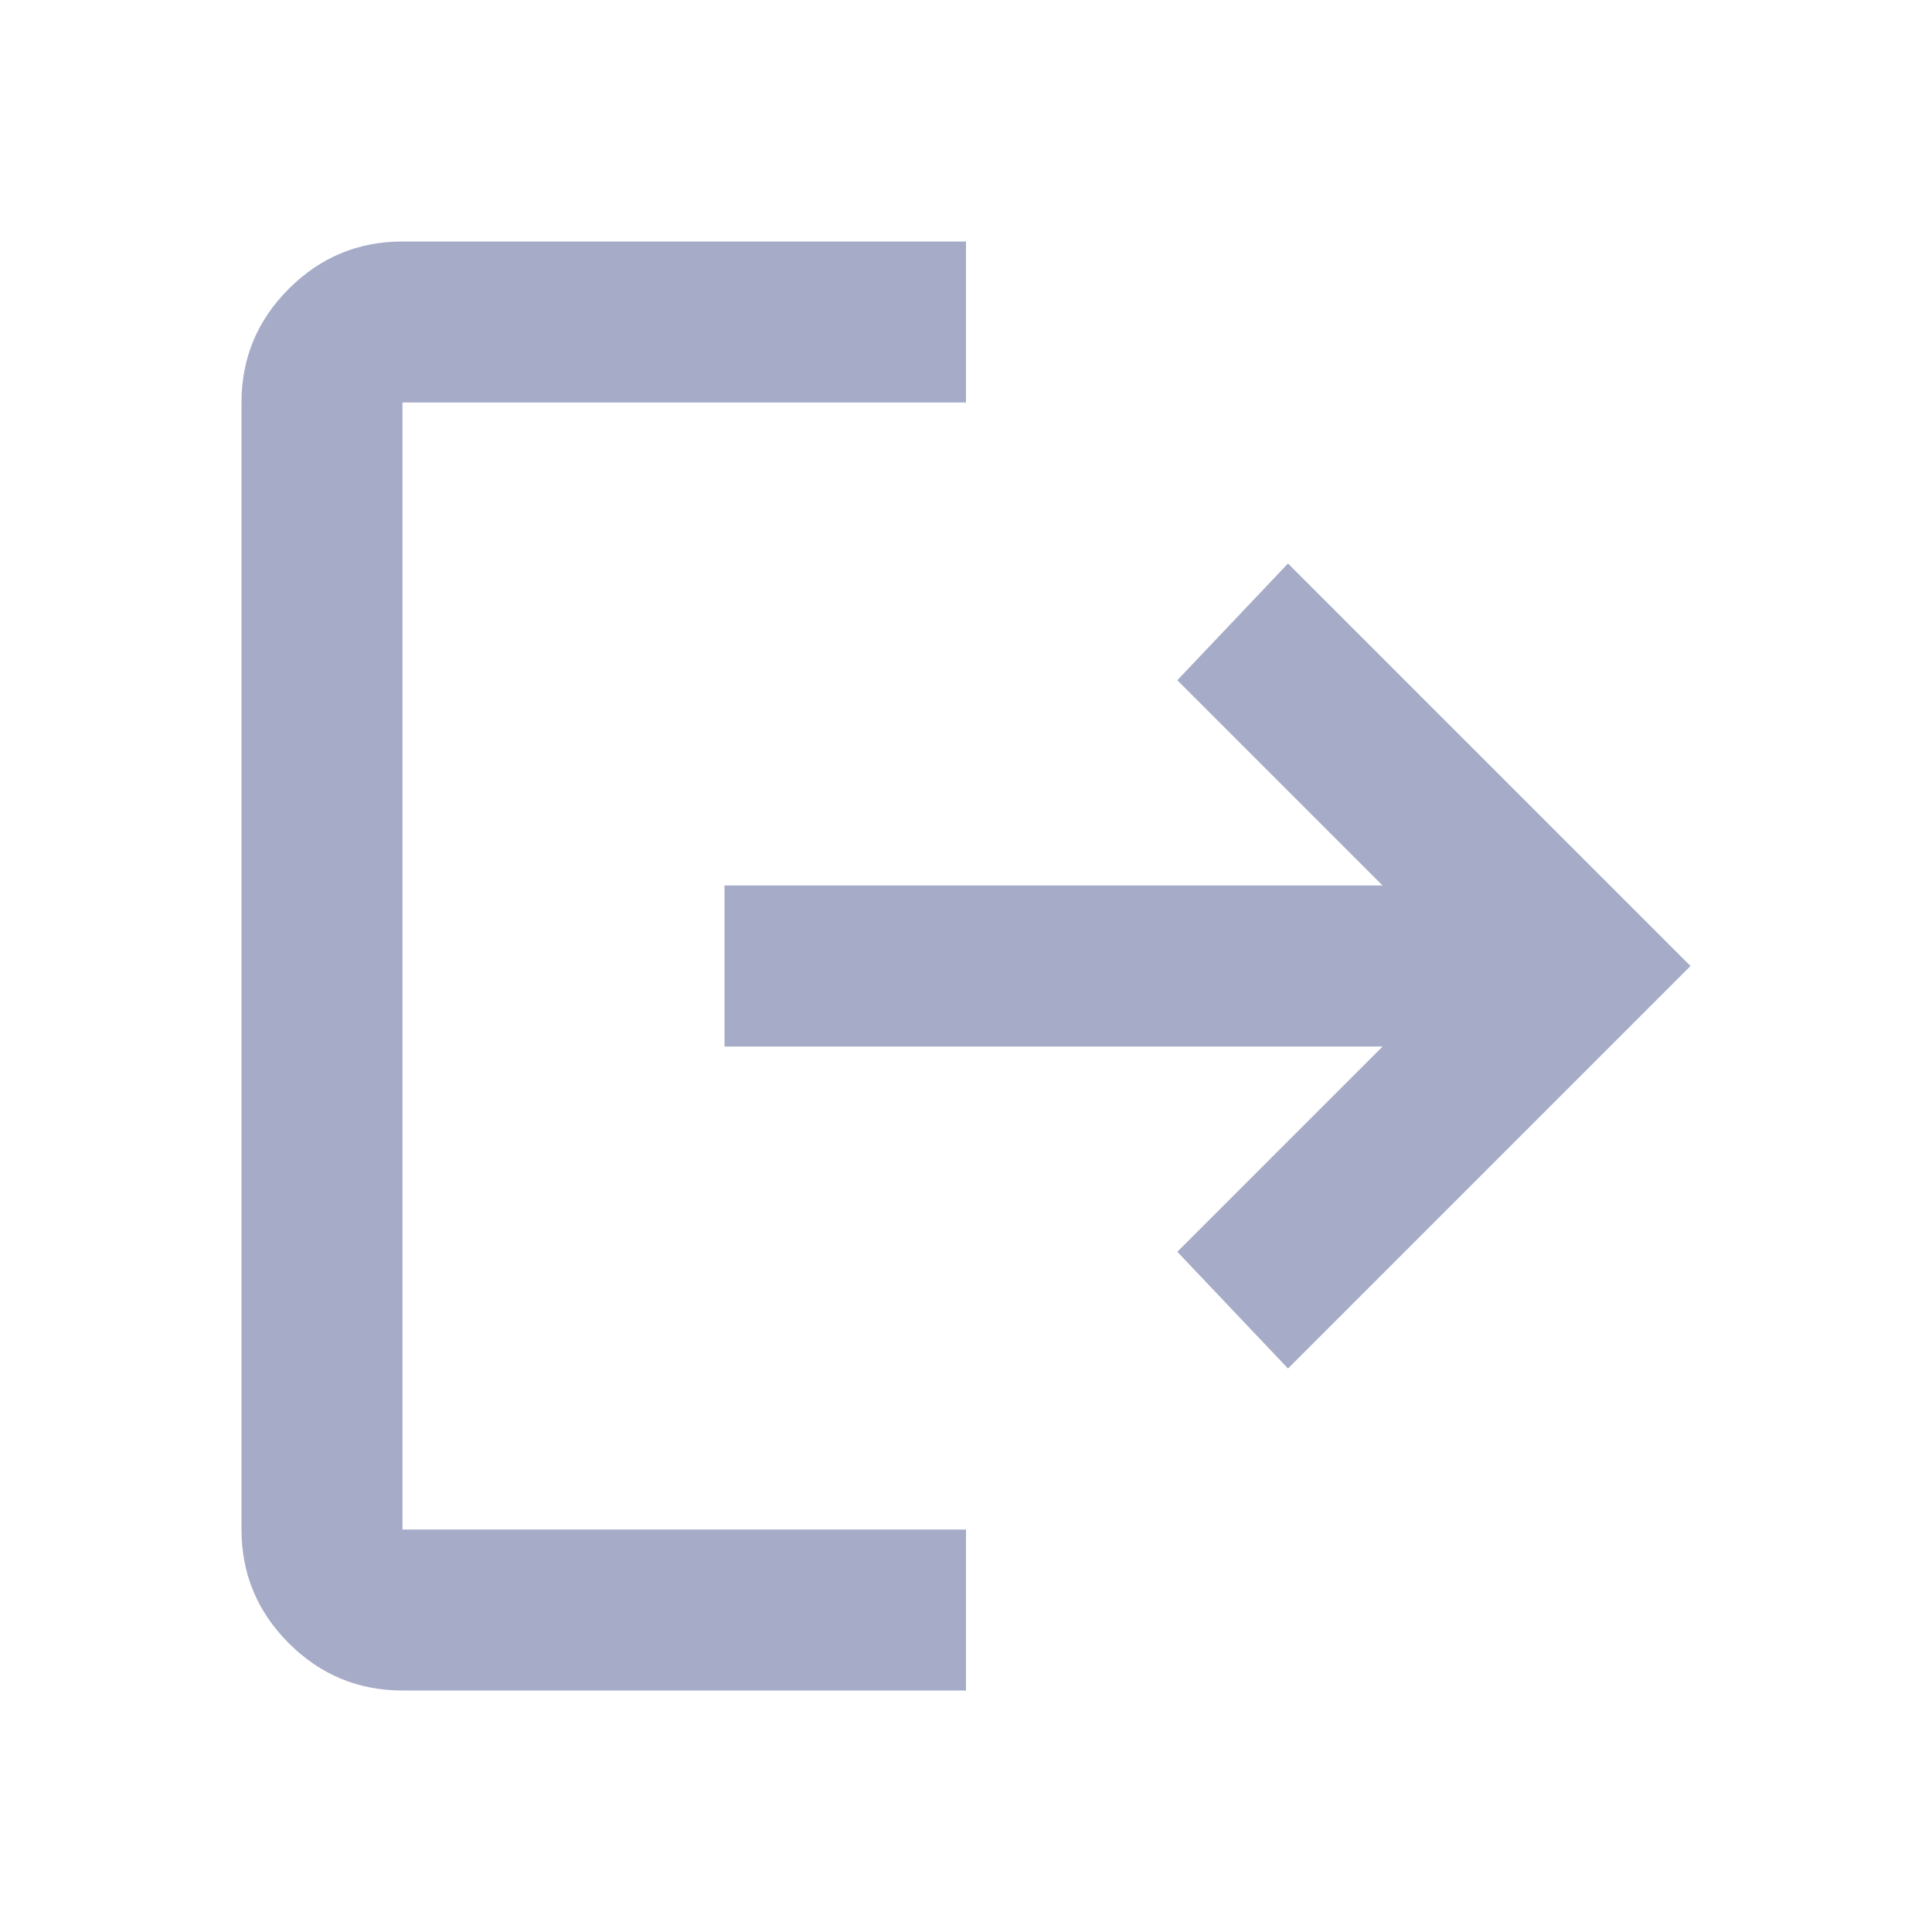
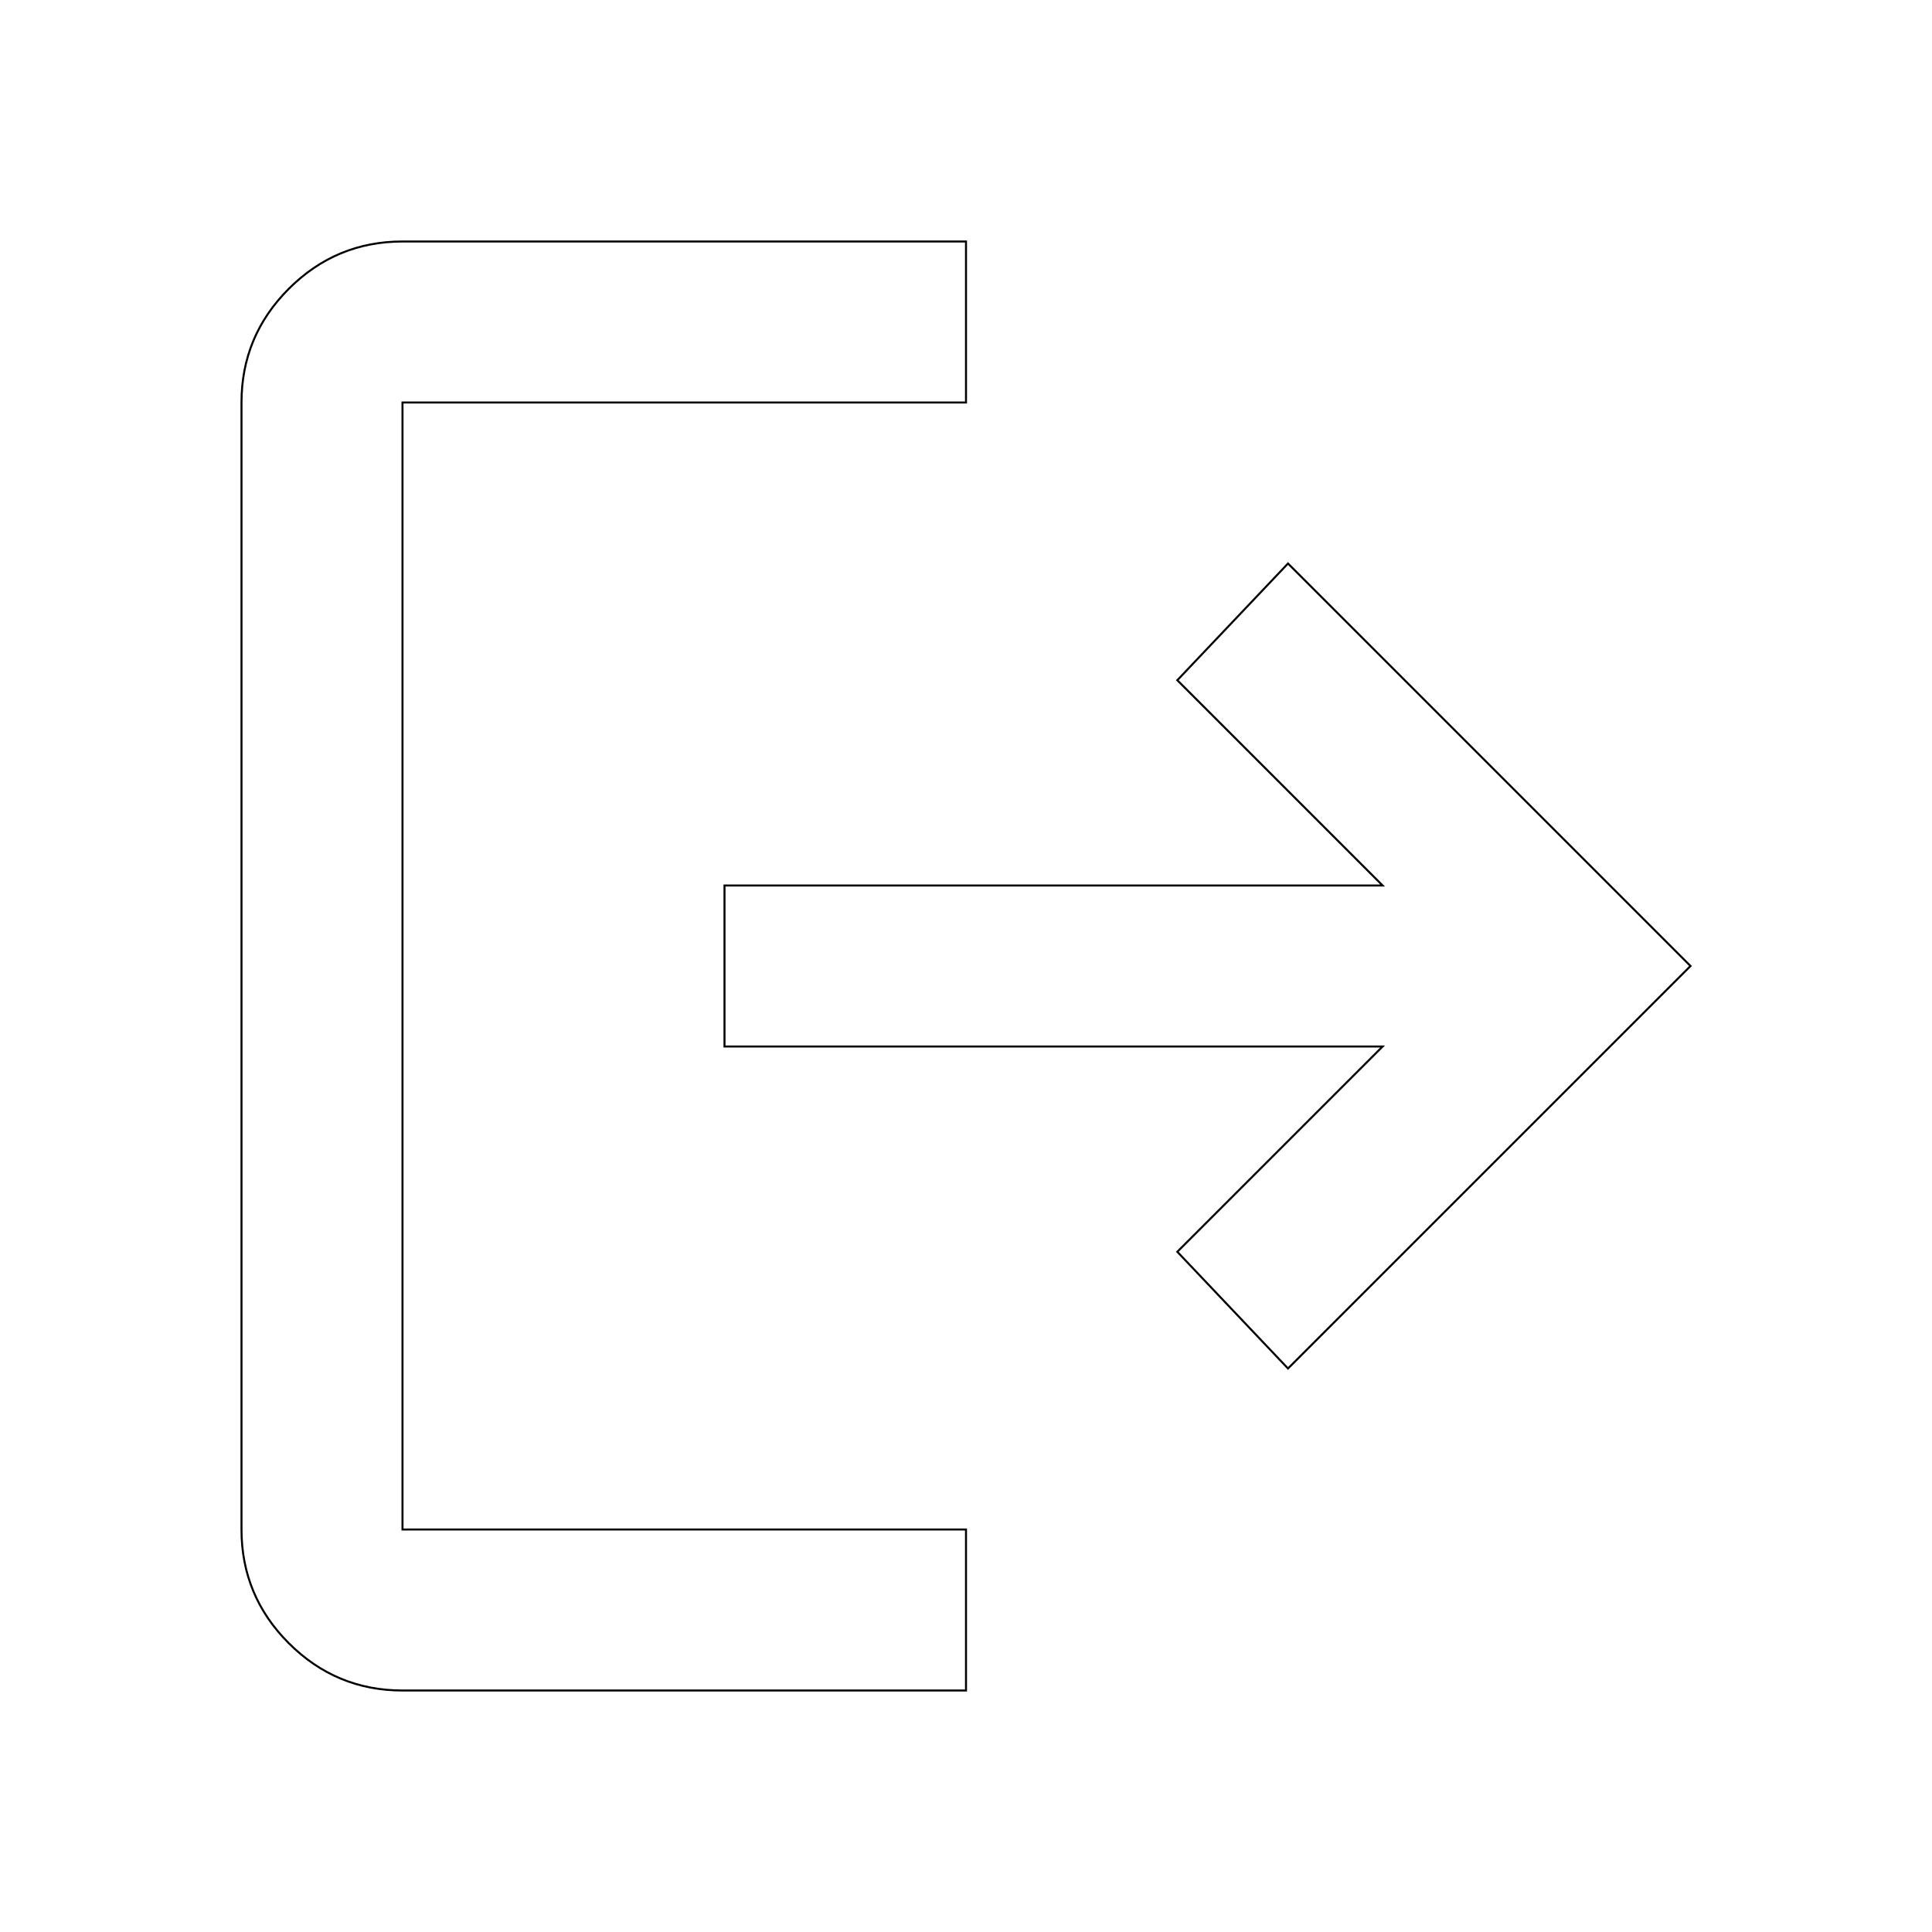
- <svg xmlns="http://www.w3.org/2000/svg" height="24px" viewBox="0 -960 960 960" width="24px" fill="#A6ABC8">
+ <svg xmlns="http://www.w3.org/2000/svg" height="24px" viewBox="0 -960 960 960" width="24px" fill="none" stroke="currentColor">
  <path d="M200-120q-33 0-56.5-23.5T120-200v-560q0-33 23.5-56.5T200-840h280v80H200v560h280v80H200Zm440-160-55-58 102-102H360v-80h327L585-622l55-58 200 200-200 200Z" />
</svg>
